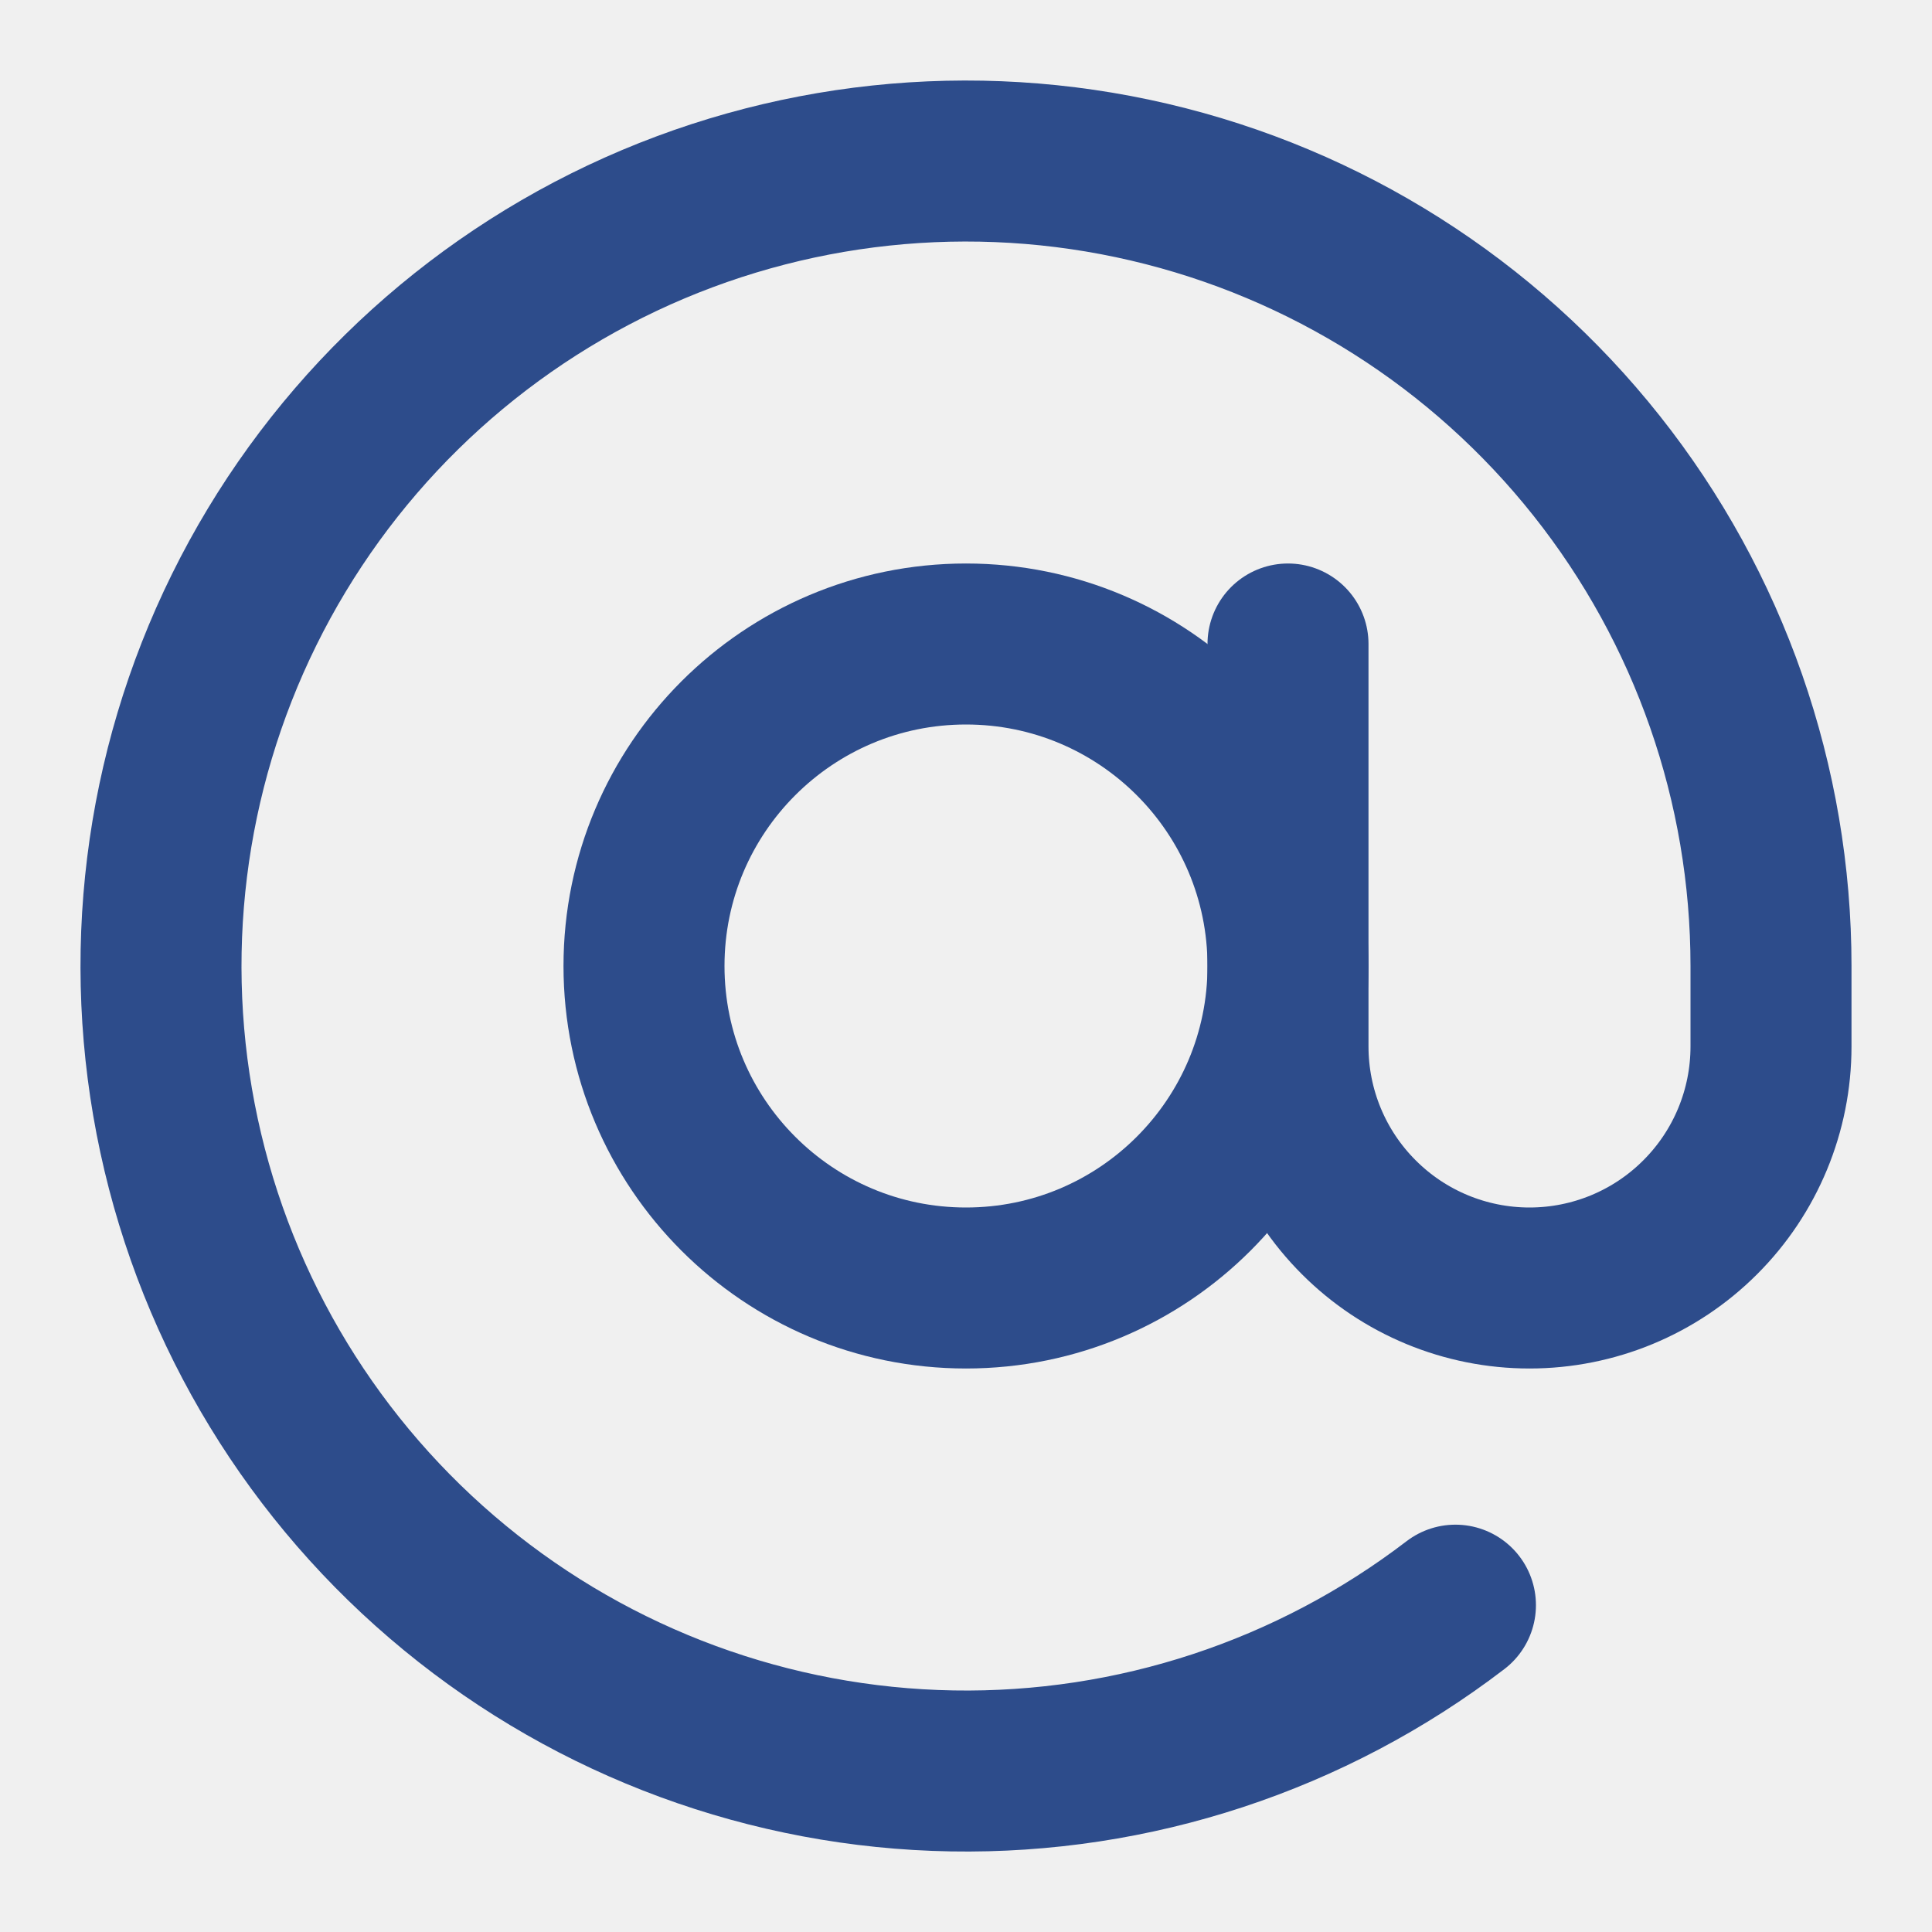
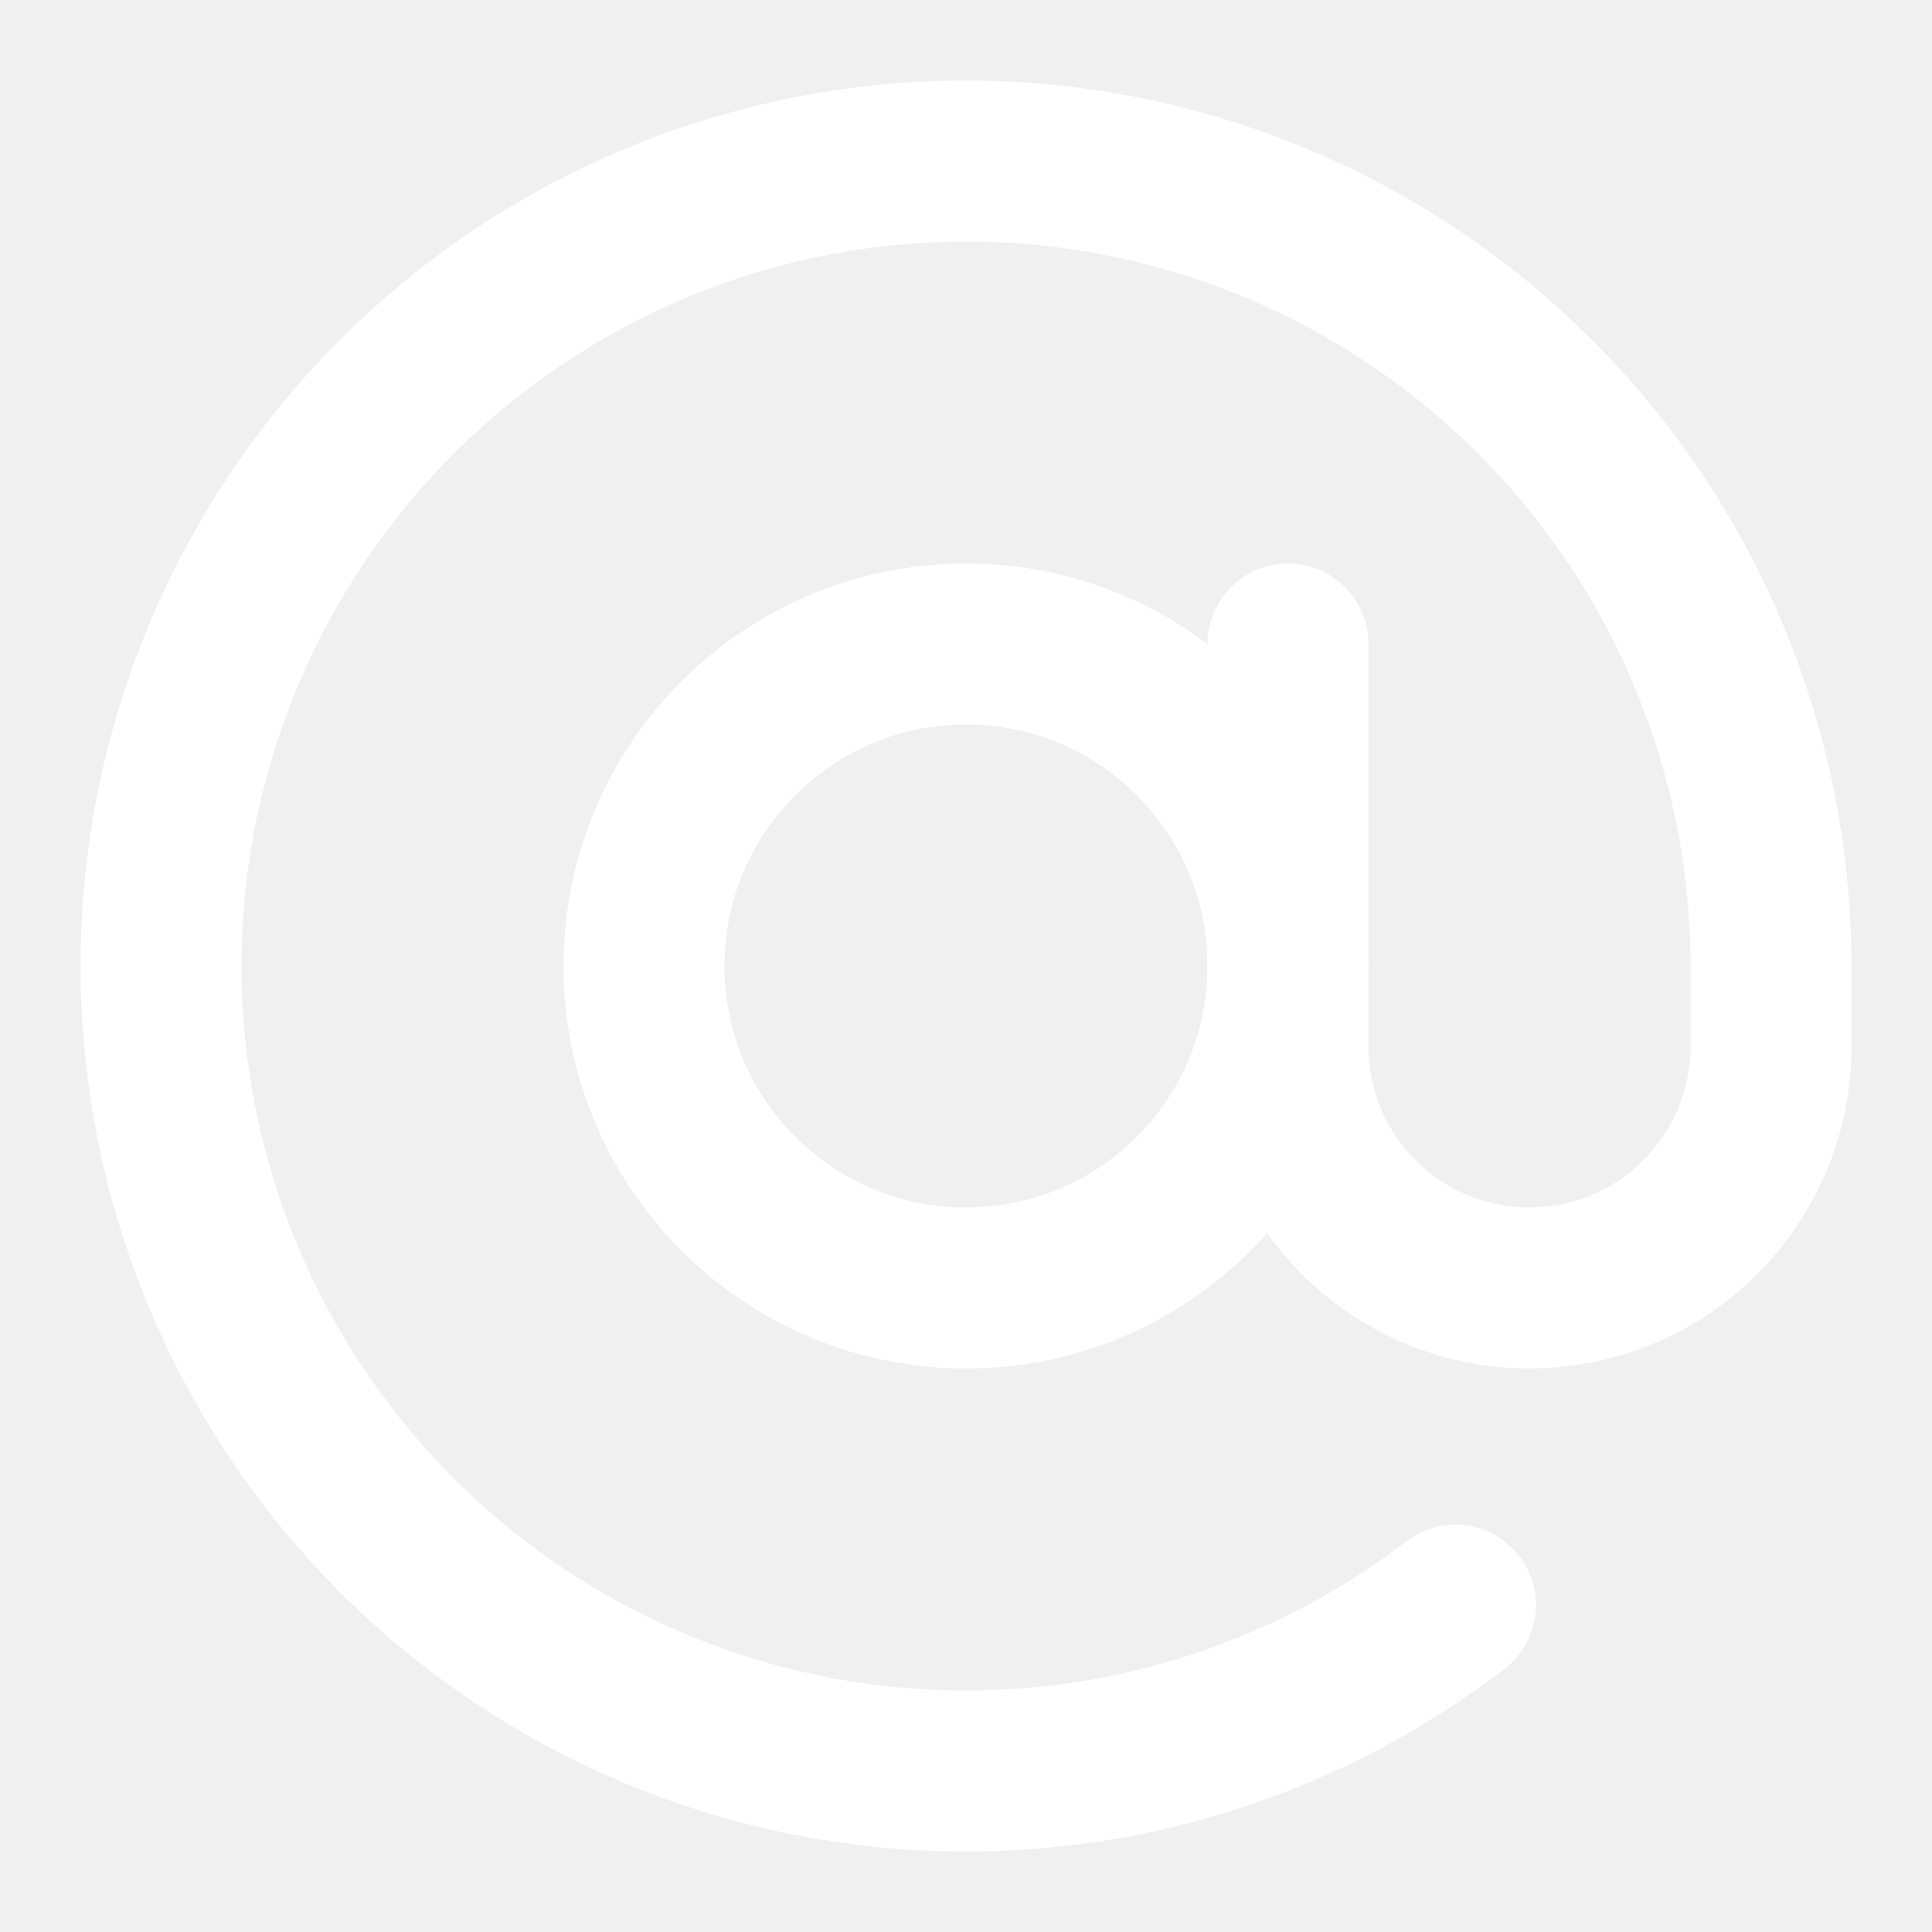
<svg xmlns="http://www.w3.org/2000/svg" width="24" height="24" viewBox="0 0 24 24" fill="none">
-   <path d="M12 16C14.209 16 16 14.209 16 12C16 9.791 14.209 8 12 8C9.791 8 8 9.791 8 12C8 14.209 9.791 16 12 16Z" stroke="#2D4C8B" stroke-width="2" stroke-linecap="round" stroke-linejoin="round" />
-   <path d="M16 8V13C16 13.796 16.316 14.559 16.879 15.121C17.441 15.684 18.204 16 19 16C19.796 16 20.559 15.684 21.121 15.121C21.684 14.559 22 13.796 22 13V12C22 9.743 21.236 7.553 19.833 5.785C18.43 4.017 16.471 2.775 14.273 2.262C12.075 1.749 9.768 1.995 7.727 2.959C5.687 3.924 4.032 5.55 3.033 7.574C2.034 9.598 1.749 11.9 2.224 14.106C2.699 16.313 3.907 18.293 5.651 19.726C7.394 21.159 9.571 21.96 11.828 21.999C14.085 22.038 16.288 21.312 18.08 19.94" stroke="#2D4C8B" stroke-width="2" stroke-linecap="round" stroke-linejoin="round" />
+   <path d="M12 16C14.209 16 16 14.209 16 12C16 9.791 14.209 8 12 8C9.791 8 8 9.791 8 12C8 14.209 9.791 16 12 16Z" stroke="white" stroke-width="2" stroke-linecap="round" stroke-linejoin="round" />
+   <path d="M16 8V13C16 13.796 16.316 14.559 16.879 15.121C17.441 15.684 18.204 16 19 16C19.796 16 20.559 15.684 21.121 15.121C21.684 14.559 22 13.796 22 13V12C22 9.743 21.236 7.553 19.833 5.785C18.43 4.017 16.471 2.775 14.273 2.262C12.075 1.749 9.768 1.995 7.727 2.959C5.687 3.924 4.032 5.55 3.033 7.574C2.034 9.598 1.749 11.9 2.224 14.106C2.699 16.313 3.907 18.293 5.651 19.726C7.394 21.159 9.571 21.96 11.828 21.999C14.085 22.038 16.288 21.312 18.08 19.94" stroke="white" stroke-width="2" stroke-linecap="round" stroke-linejoin="round" />
</svg>
